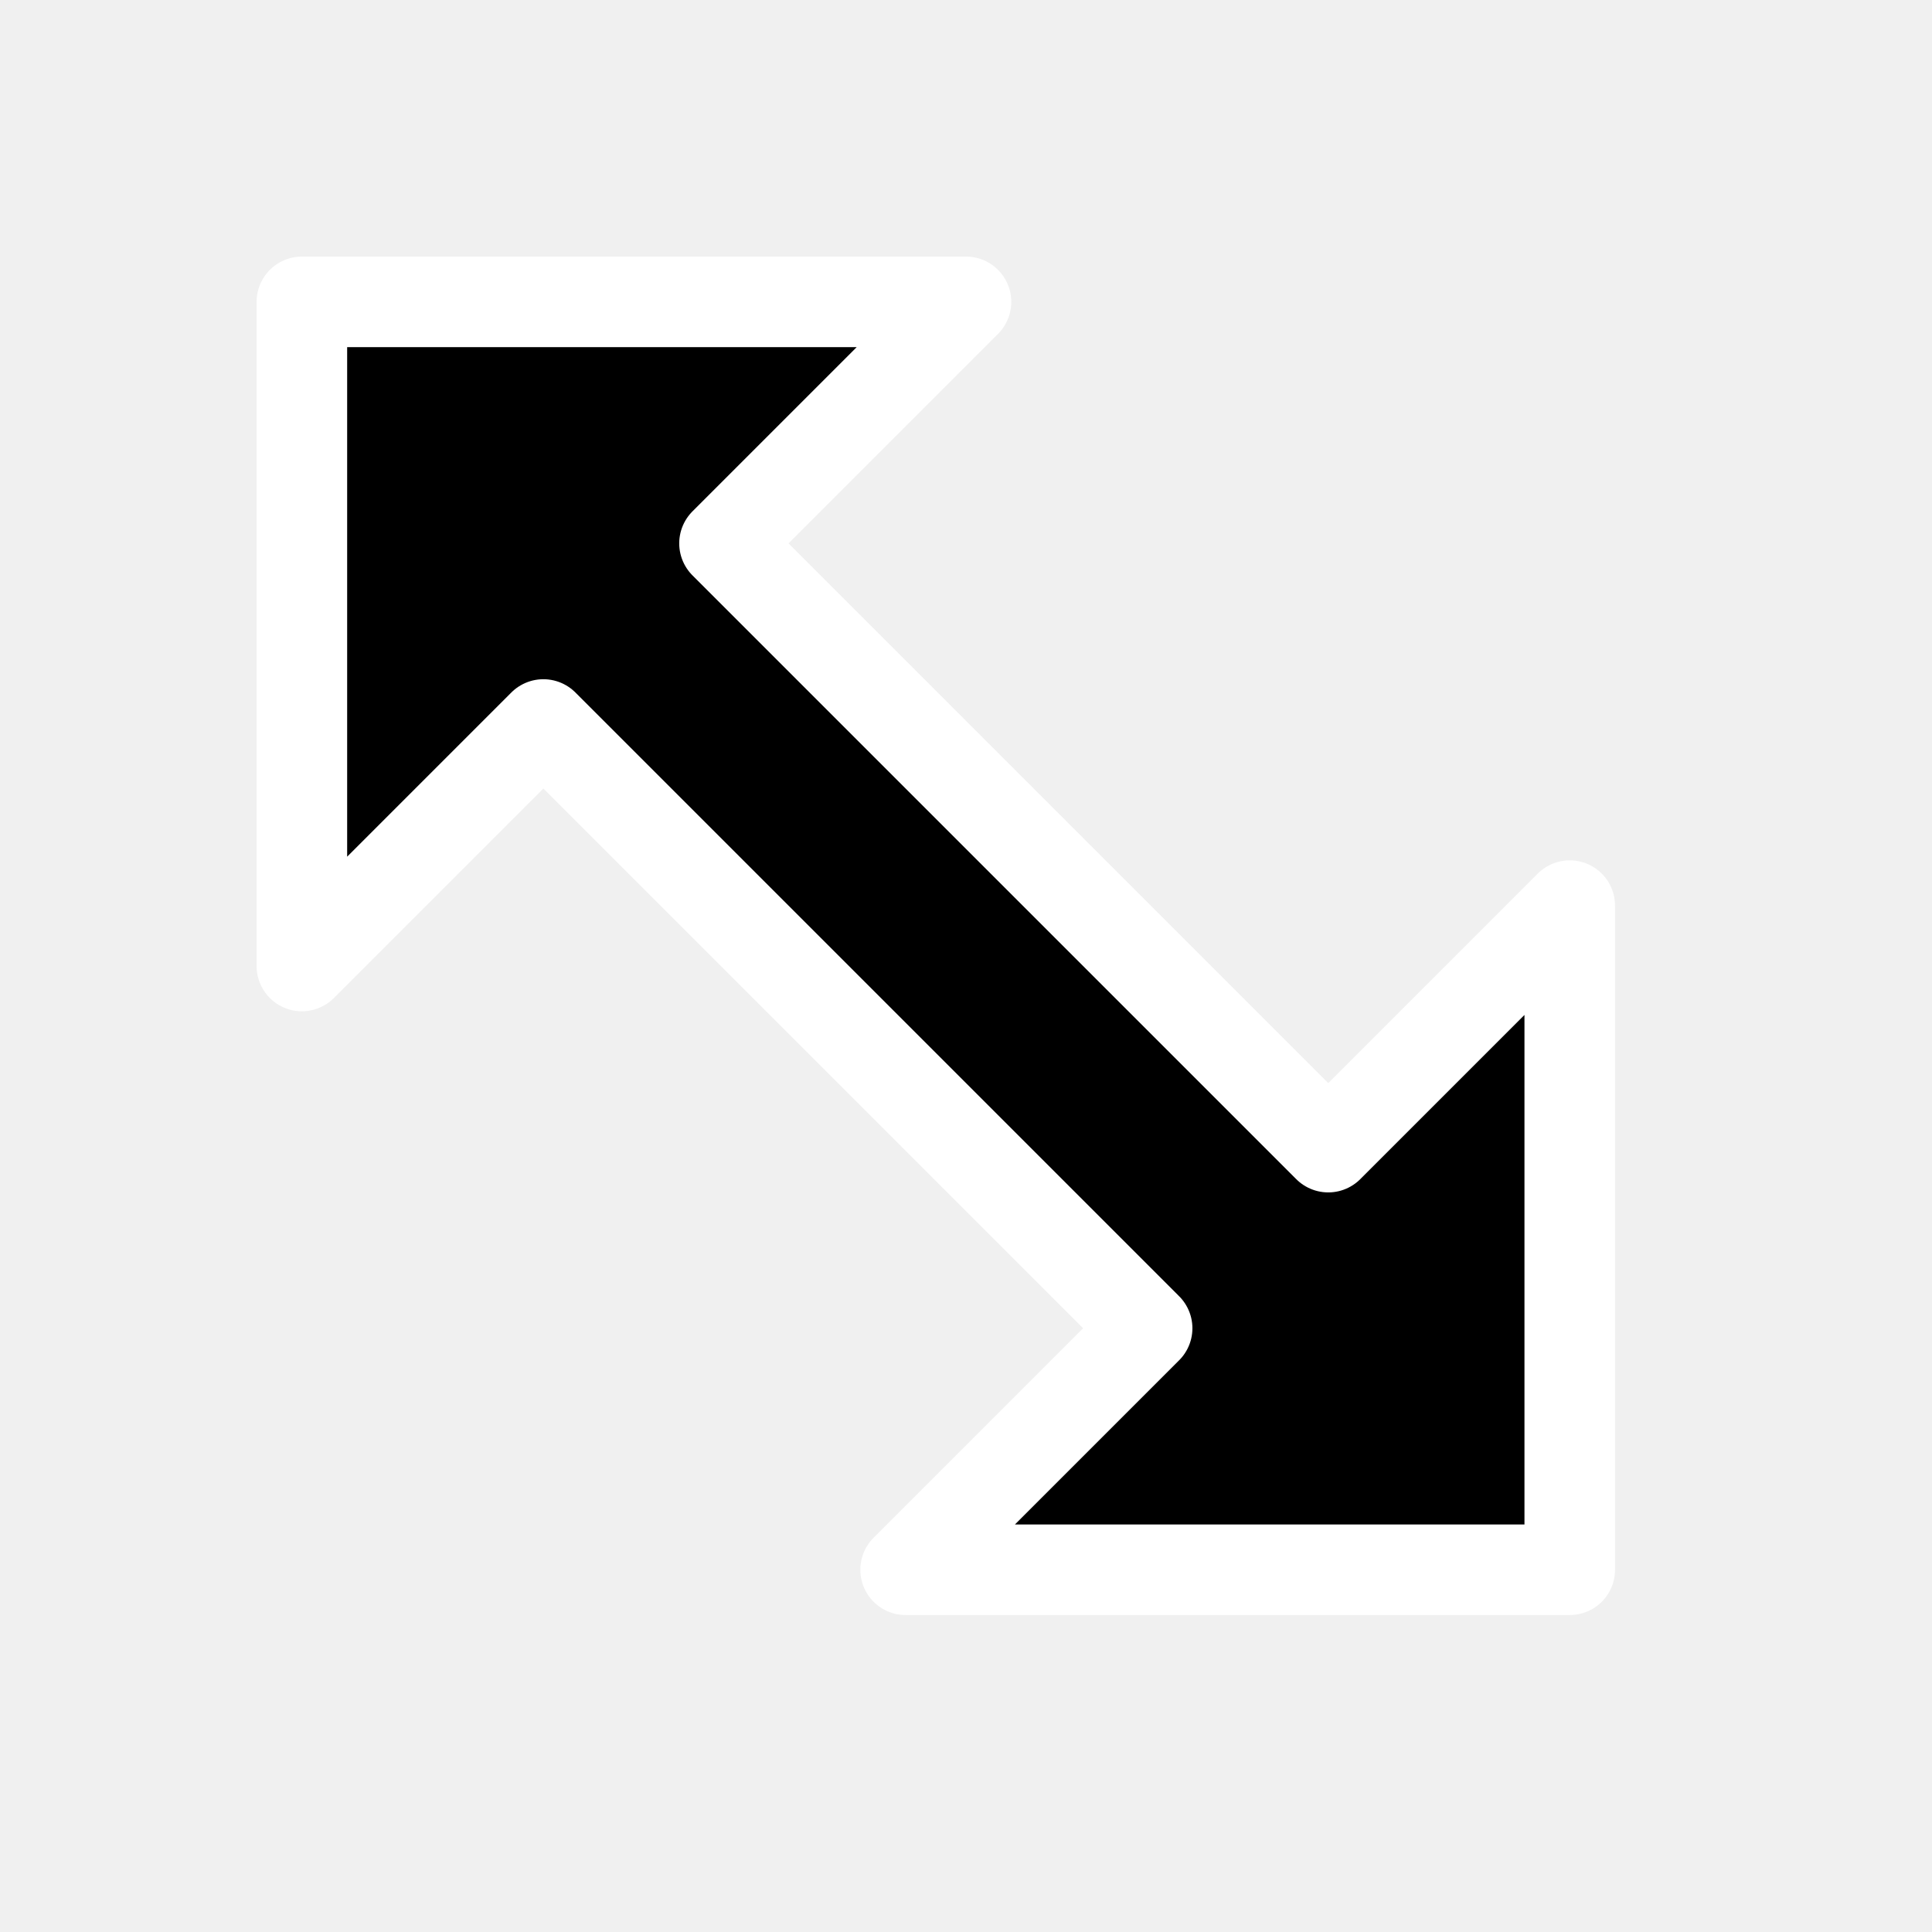
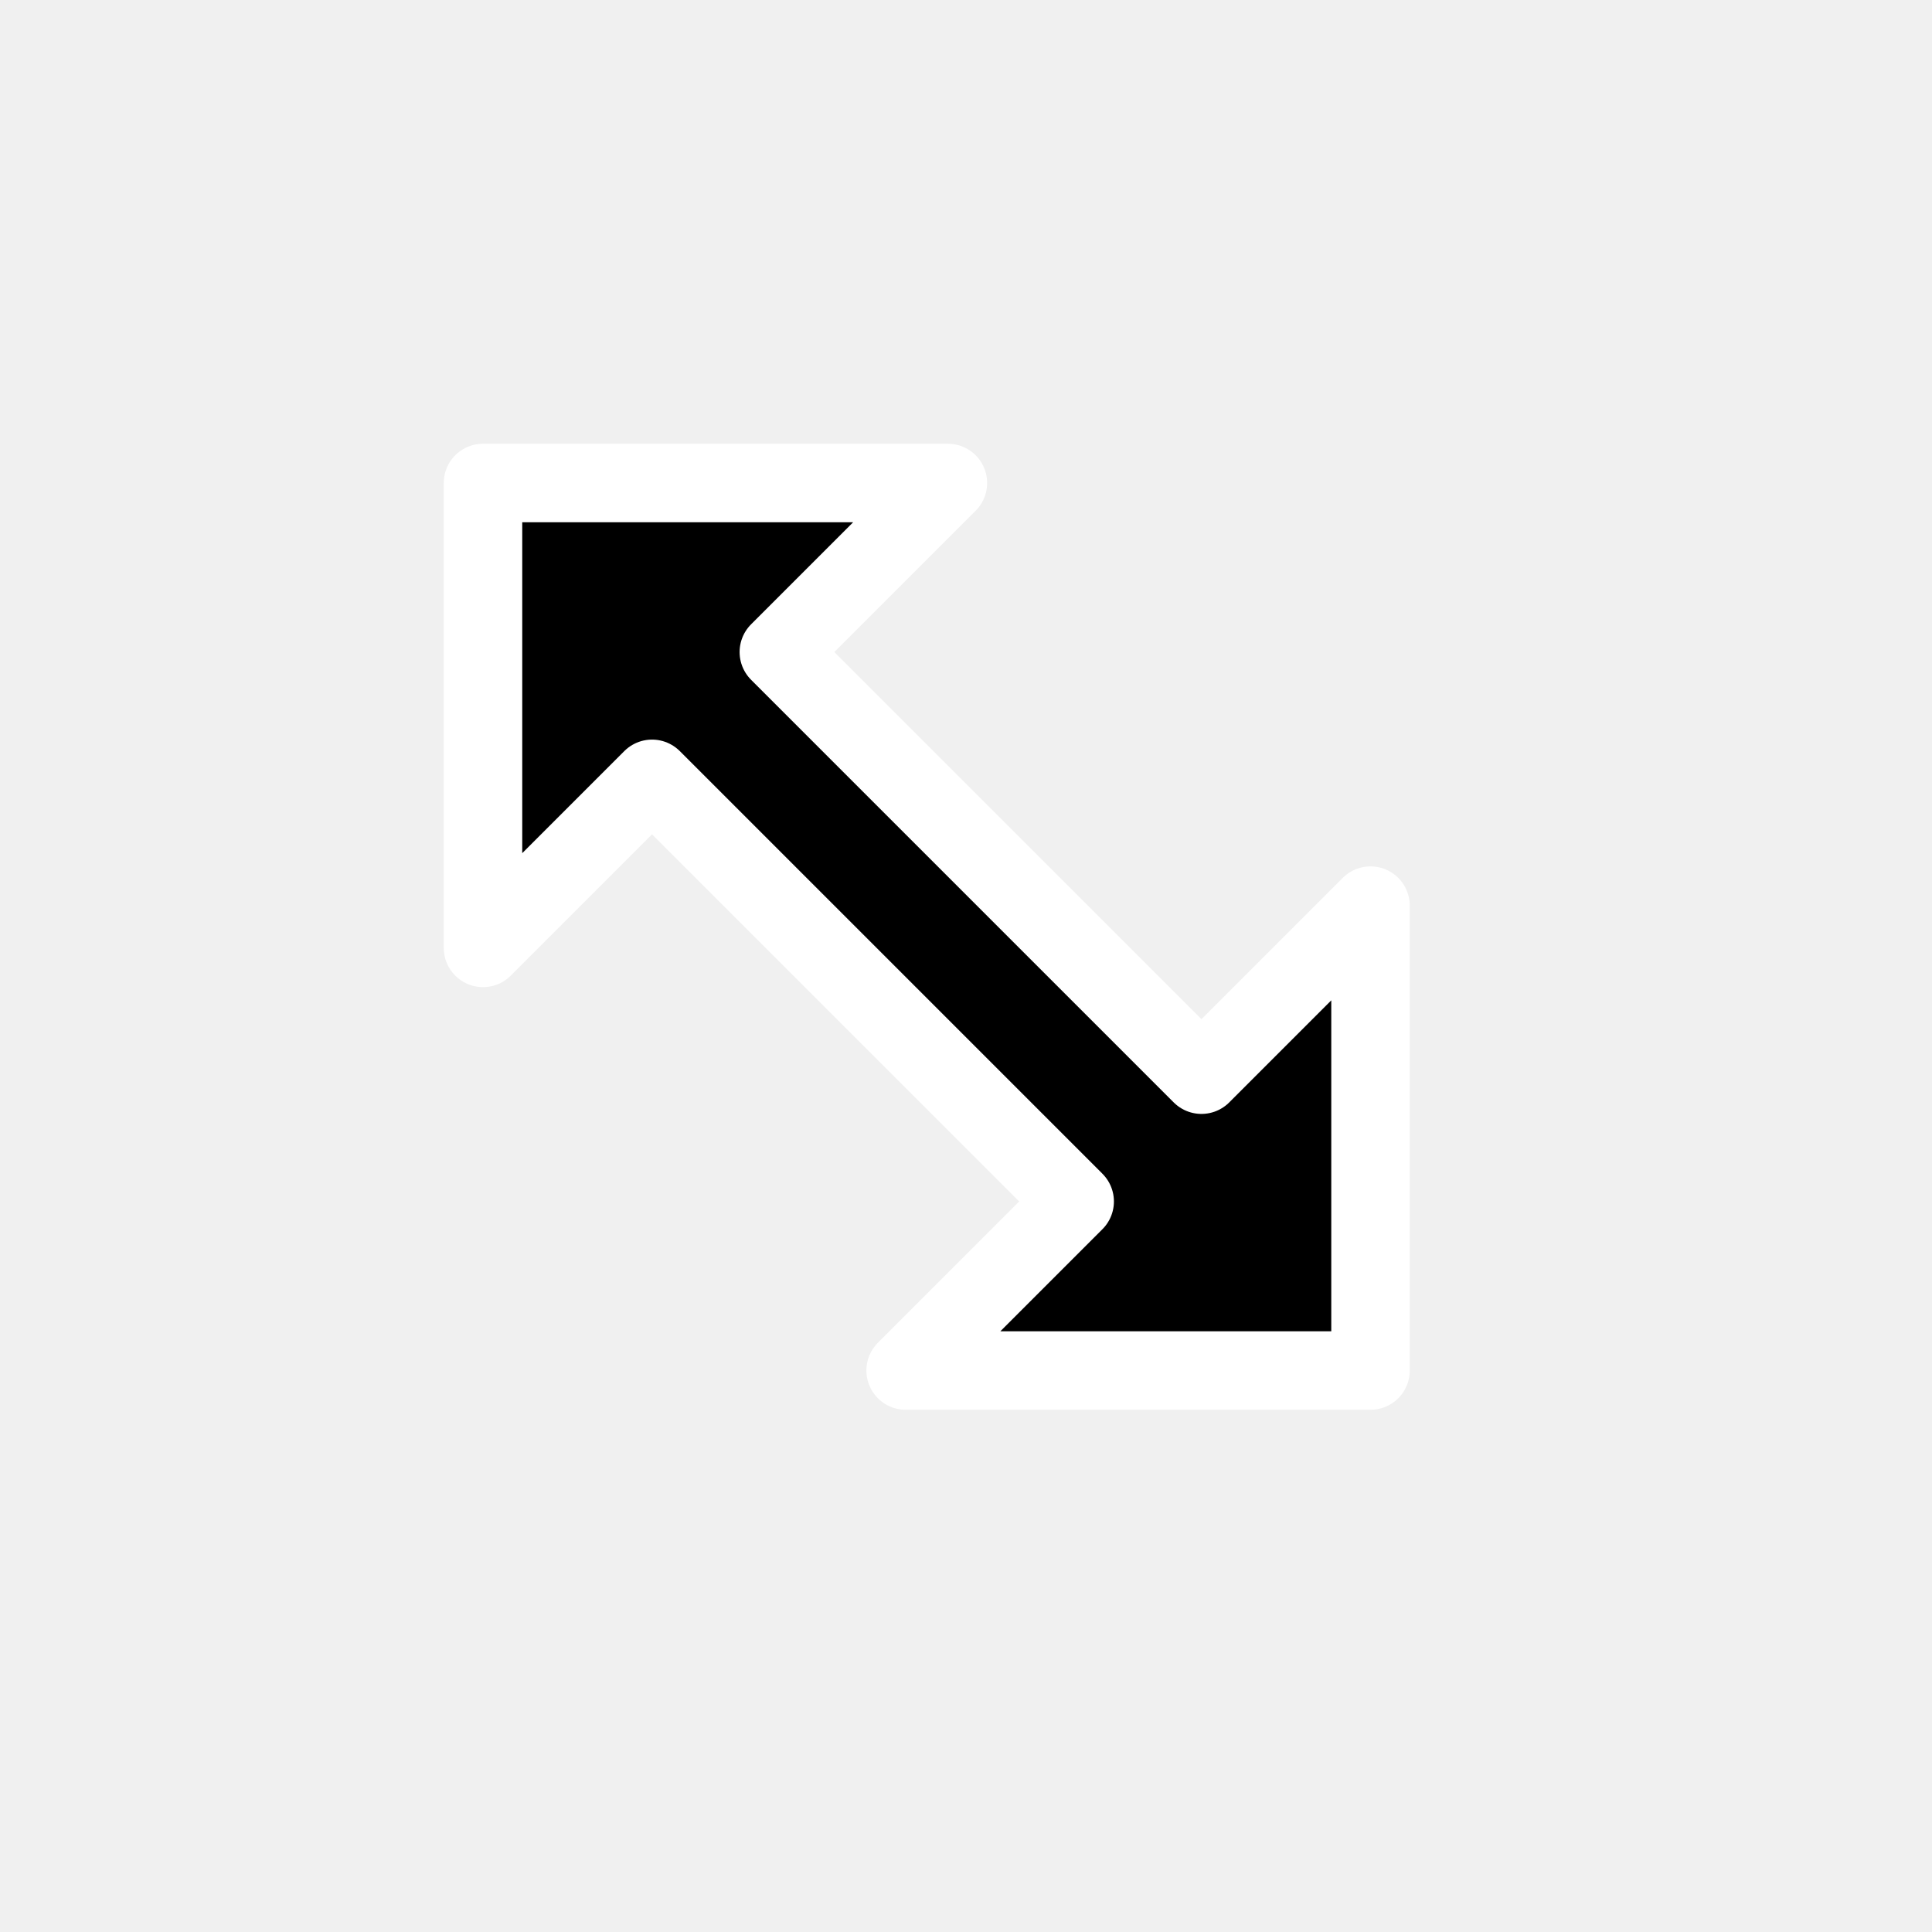
<svg xmlns="http://www.w3.org/2000/svg" width="32" height="32" viewBox="0 0 32 32" data-hot-x="15" data-hot-y="15">
-   <path d="M5 5 H16 L12 9 L22 19 L26 15 V26 H15 L19 22 L9 12 L5 16 Z" fill="black" stroke="white" stroke-width="1.5" stroke-linejoin="round" />
+   <g transform="translate(15 15) scale(0.7) translate(-15 -15)">
+     <path d="M5 5 H16 L12 9 L22 19 L26 15 V26 H15 L19 22 L9 12 L5 16 Z" fill="black" stroke="white" stroke-width="1.857" stroke-linejoin="round" />
+   </g>
</svg>
